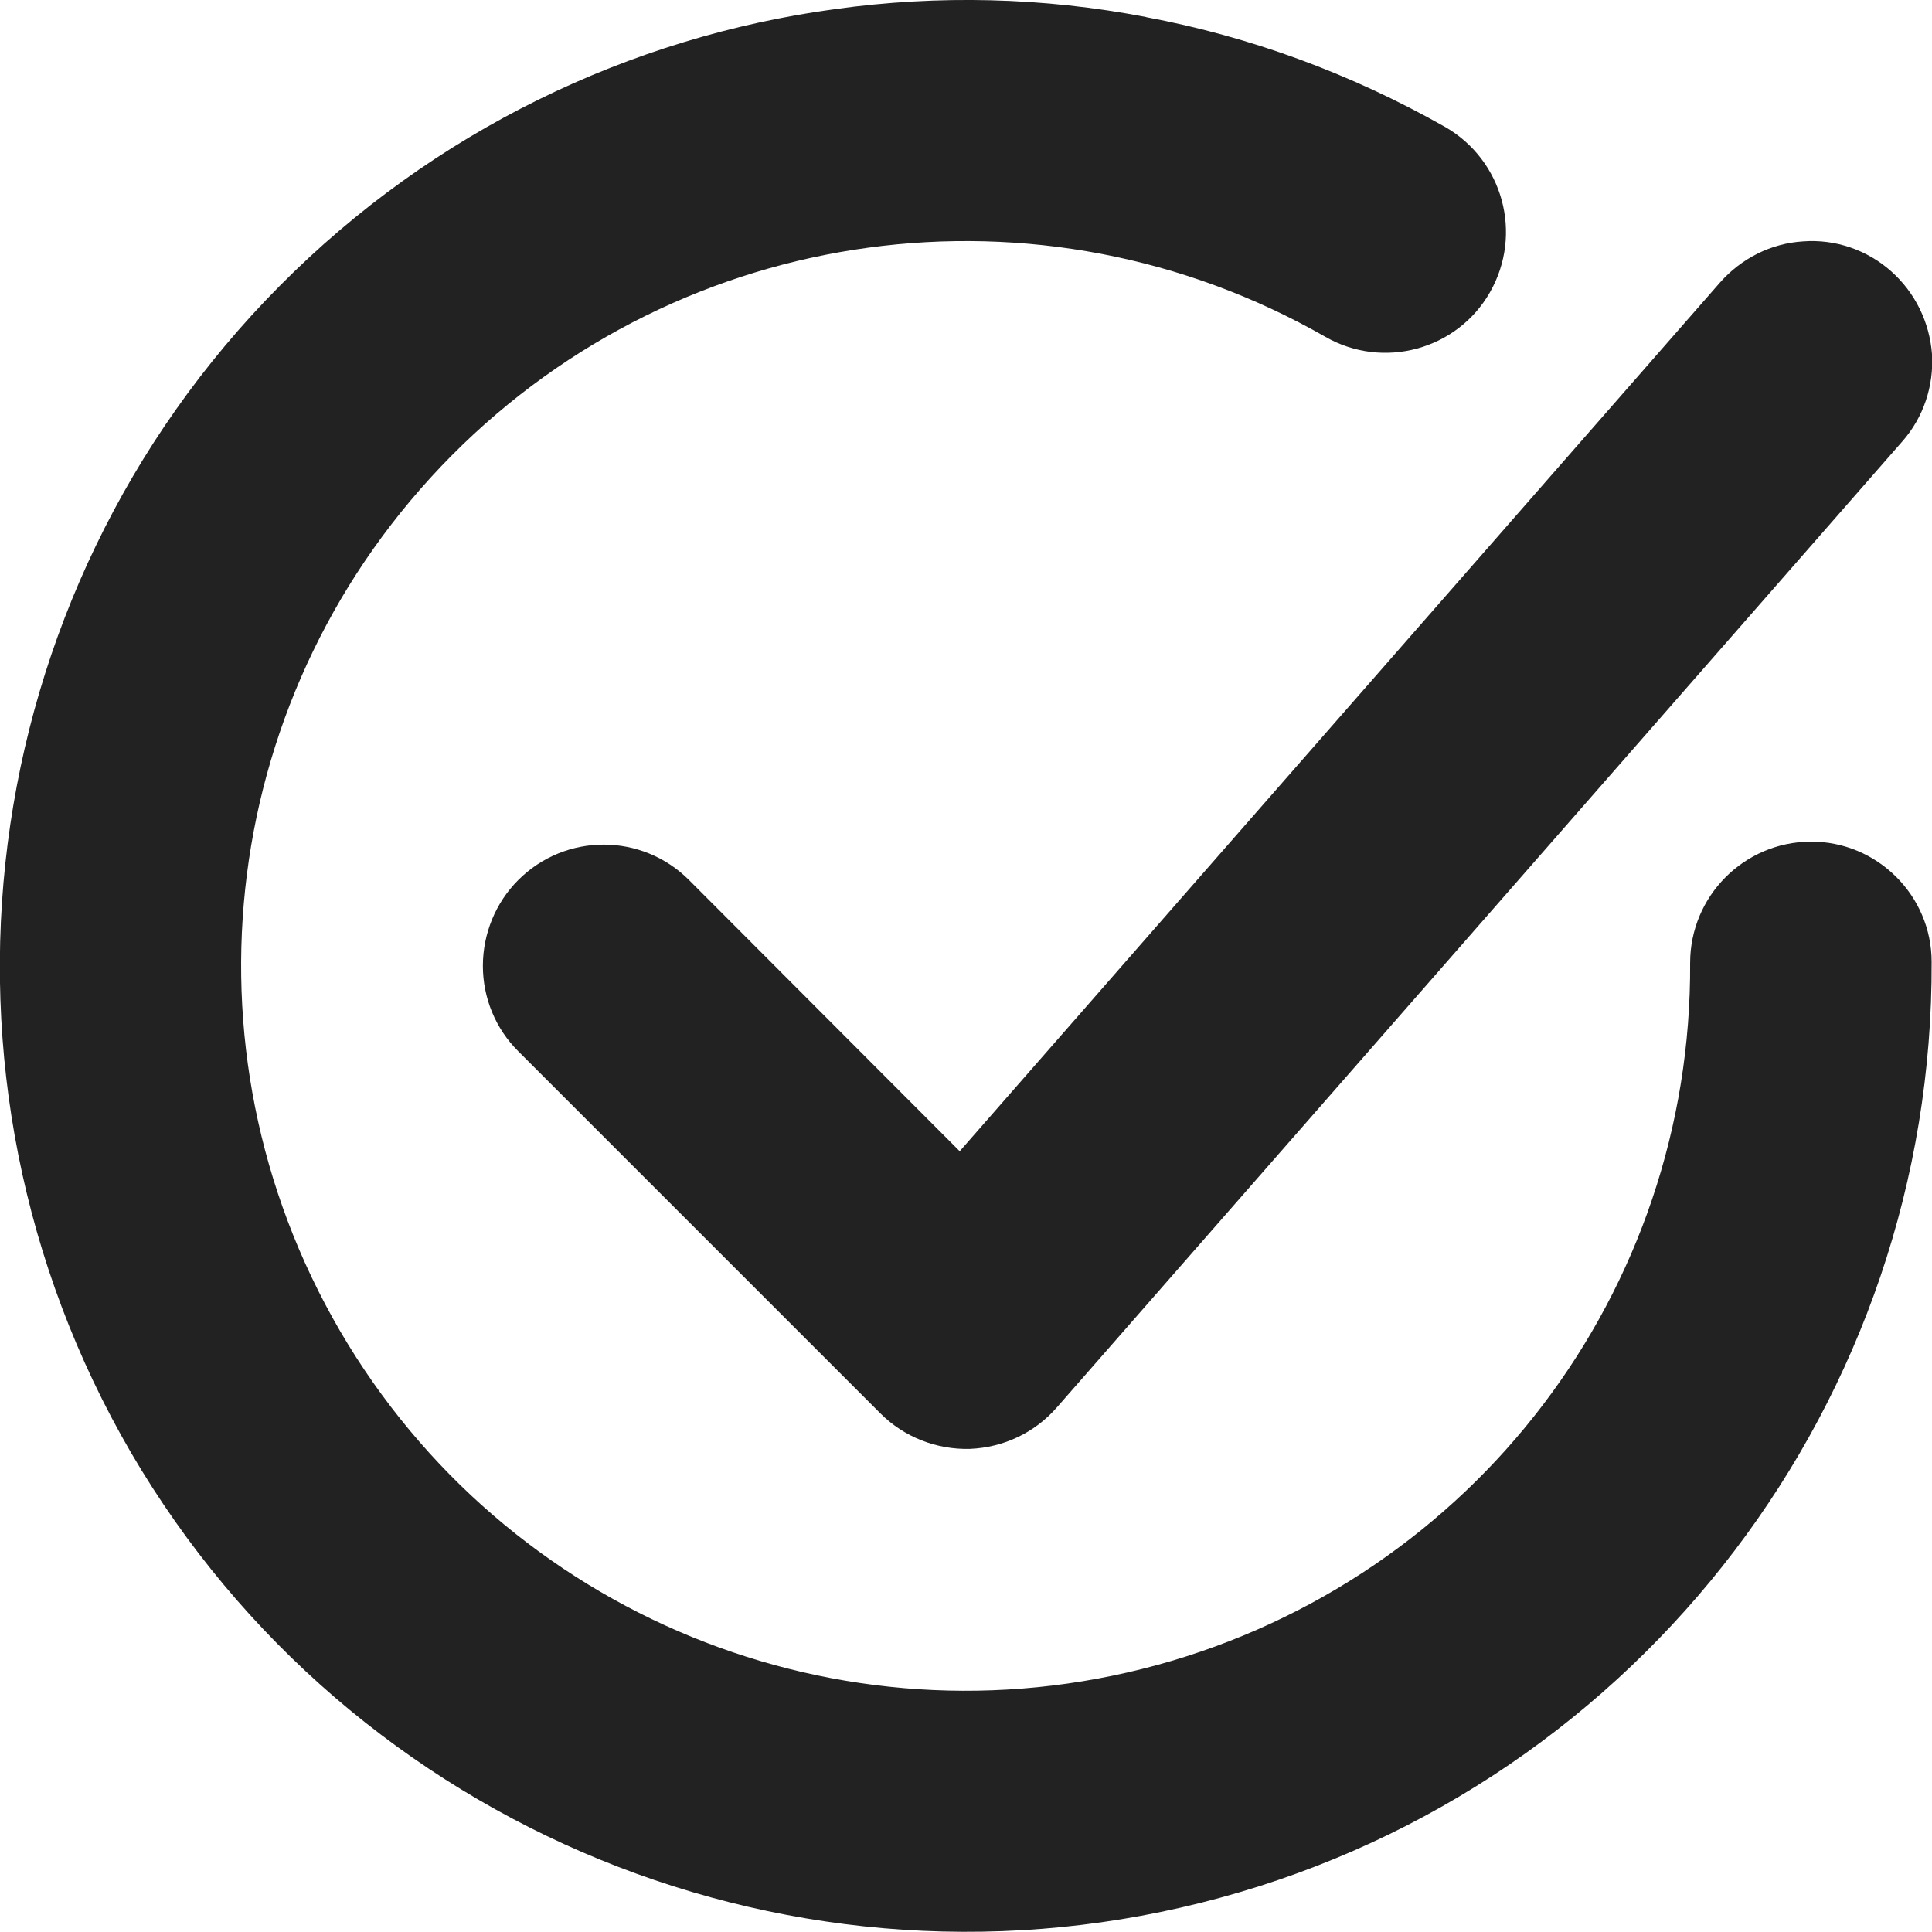
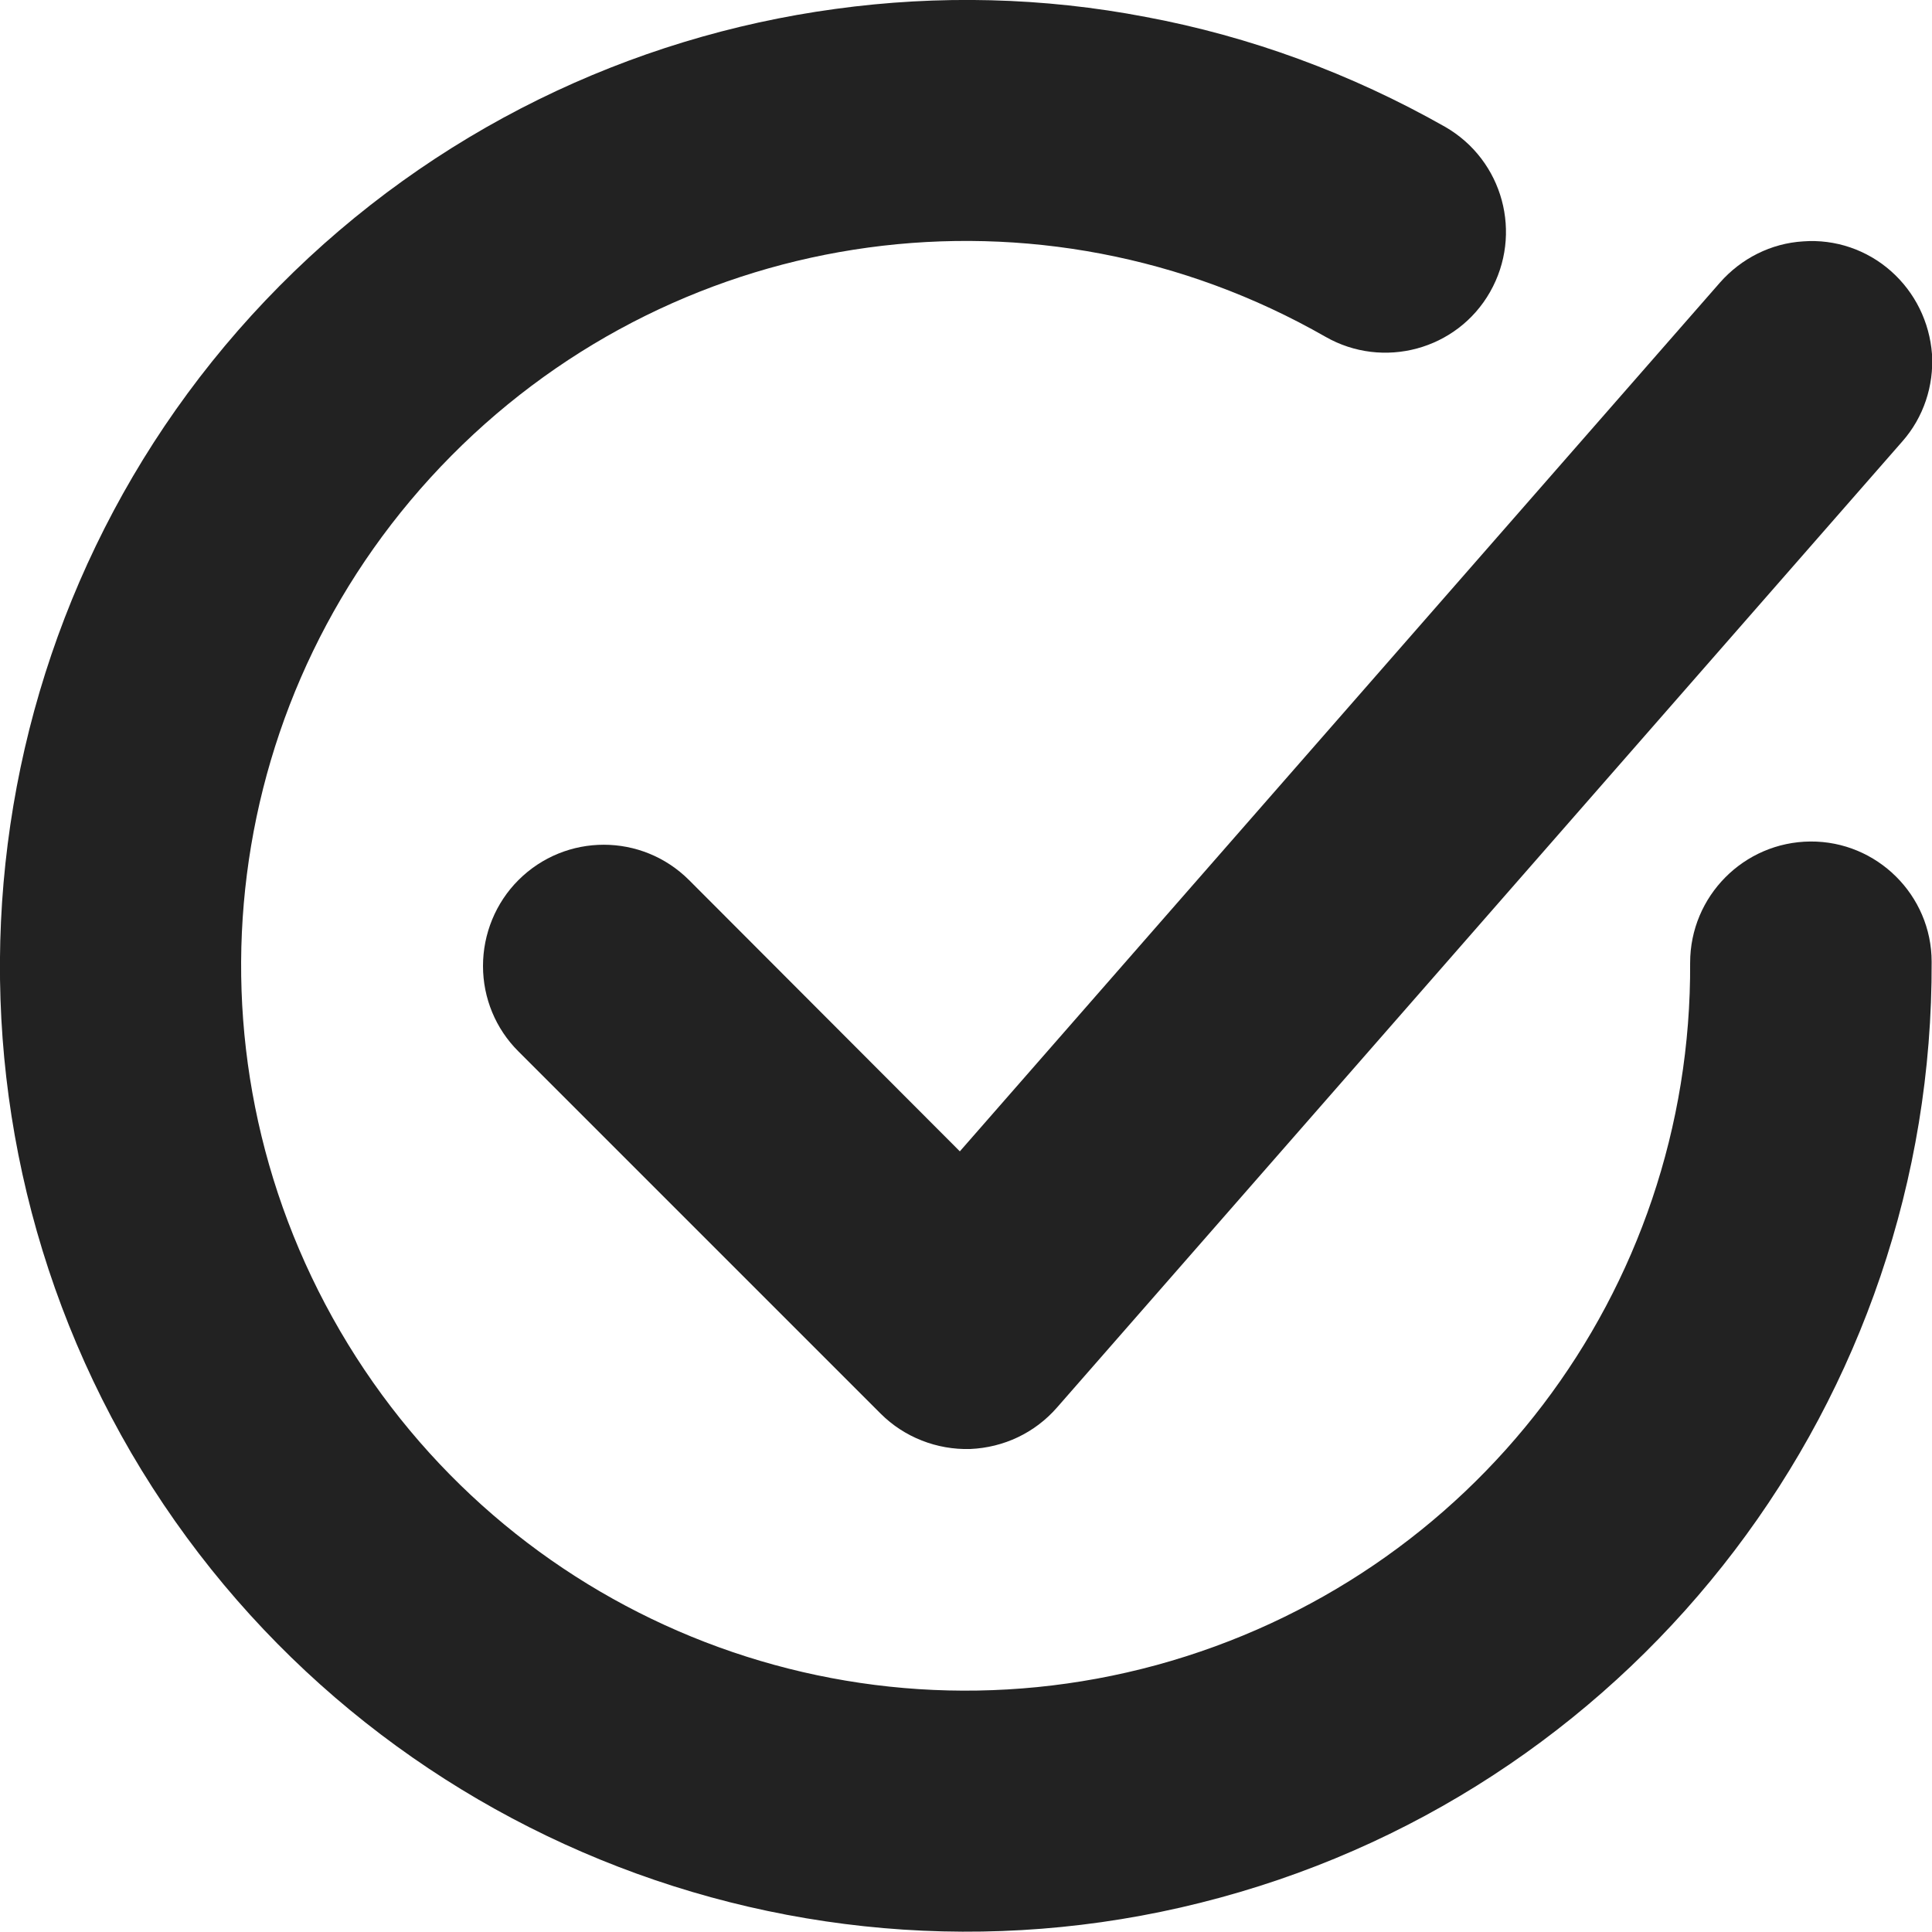
- <svg xmlns="http://www.w3.org/2000/svg" height="16px" viewBox="0 0 16 16" width="16px">
-   <g fill="#222222">
-     <path d="m 9.492 0.141 c -0.852 -0.164 -1.723 -0.184 -2.574 -0.066 c -1.699 0.23 -3.328 1.008 -4.602 2.293 c -2.547 2.566 -3.051 6.539 -1.23 9.664 c 1.824 3.121 5.531 4.637 9.02 3.684 c 3.488 -0.949 5.906 -4.133 5.891 -7.75 c 0 -0.551 -0.453 -1 -1.004 -0.996 c -0.551 0.004 -0.996 0.453 -0.996 1.004 c 0.016 2.723 -1.793 5.098 -4.418 5.816 c -2.625 0.715 -5.391 -0.418 -6.762 -2.766 c -1.371 -2.352 -0.996 -5.316 0.922 -7.25 c 1.914 -1.93 4.875 -2.336 7.238 -0.984 c 0.477 0.273 1.09 0.109 1.363 -0.371 c 0.273 -0.48 0.109 -1.09 -0.371 -1.367 c -0.785 -0.445 -1.621 -0.75 -2.477 -0.91 z m 0 0" />
-     <path d="m 15.754 3.656 c 0.176 -0.199 0.262 -0.461 0.246 -0.723 c -0.02 -0.266 -0.141 -0.512 -0.34 -0.688 c -0.199 -0.176 -0.461 -0.266 -0.727 -0.246 c -0.266 0.016 -0.512 0.141 -0.688 0.34 l -6.297 7.195 l -2.242 -2.246 c -0.391 -0.391 -1.023 -0.391 -1.414 0 c -0.188 0.188 -0.293 0.445 -0.293 0.711 s 0.105 0.52 0.293 0.707 l 3 3 c 0.195 0.195 0.465 0.301 0.742 0.293 c 0.277 -0.012 0.535 -0.133 0.719 -0.344 z m 0 0" />
+ <svg viewBox="0 0 16 16">
+   <g fill="#222">
+     <path d="M9.492.141C8.641-.023 7.77-.043 6.918.074 5.219.305 3.59 1.082 2.316 2.367-.23 4.934-.734 8.906 1.086 12.031c1.824 3.121 5.531 4.637 9.02 3.684 3.488-.949 5.906-4.133 5.891-7.75 0-.551-.453-1-1.004-.996-.551.004-.996.453-.996 1.004.016 2.723-1.793 5.098-4.418 5.816-2.625.715-5.391-.418-6.762-2.766-1.371-2.352-.996-5.316.922-7.25 1.914-1.93 4.875-2.336 7.238-.984.477.273 1.09.109 1.363-.371.273-.48.109-1.09-.371-1.367-.785-.445-1.621-.75-2.477-.91m0 0" />
+     <path d="M15.754 3.656c.176-.199.262-.461.246-.723-.02-.266-.141-.512-.34-.688-.199-.176-.461-.266-.727-.246-.266.016-.512.141-.688.34L7.949 9.535 5.707 7.289c-.391-.391-1.023-.391-1.414 0C4.105 7.477 4 7.734 4 8s.105.52.293.707l3 3c.195.195.465.301.742.293.277-.012.535-.133.719-.344zm0 0" />
  </g>
</svg>
